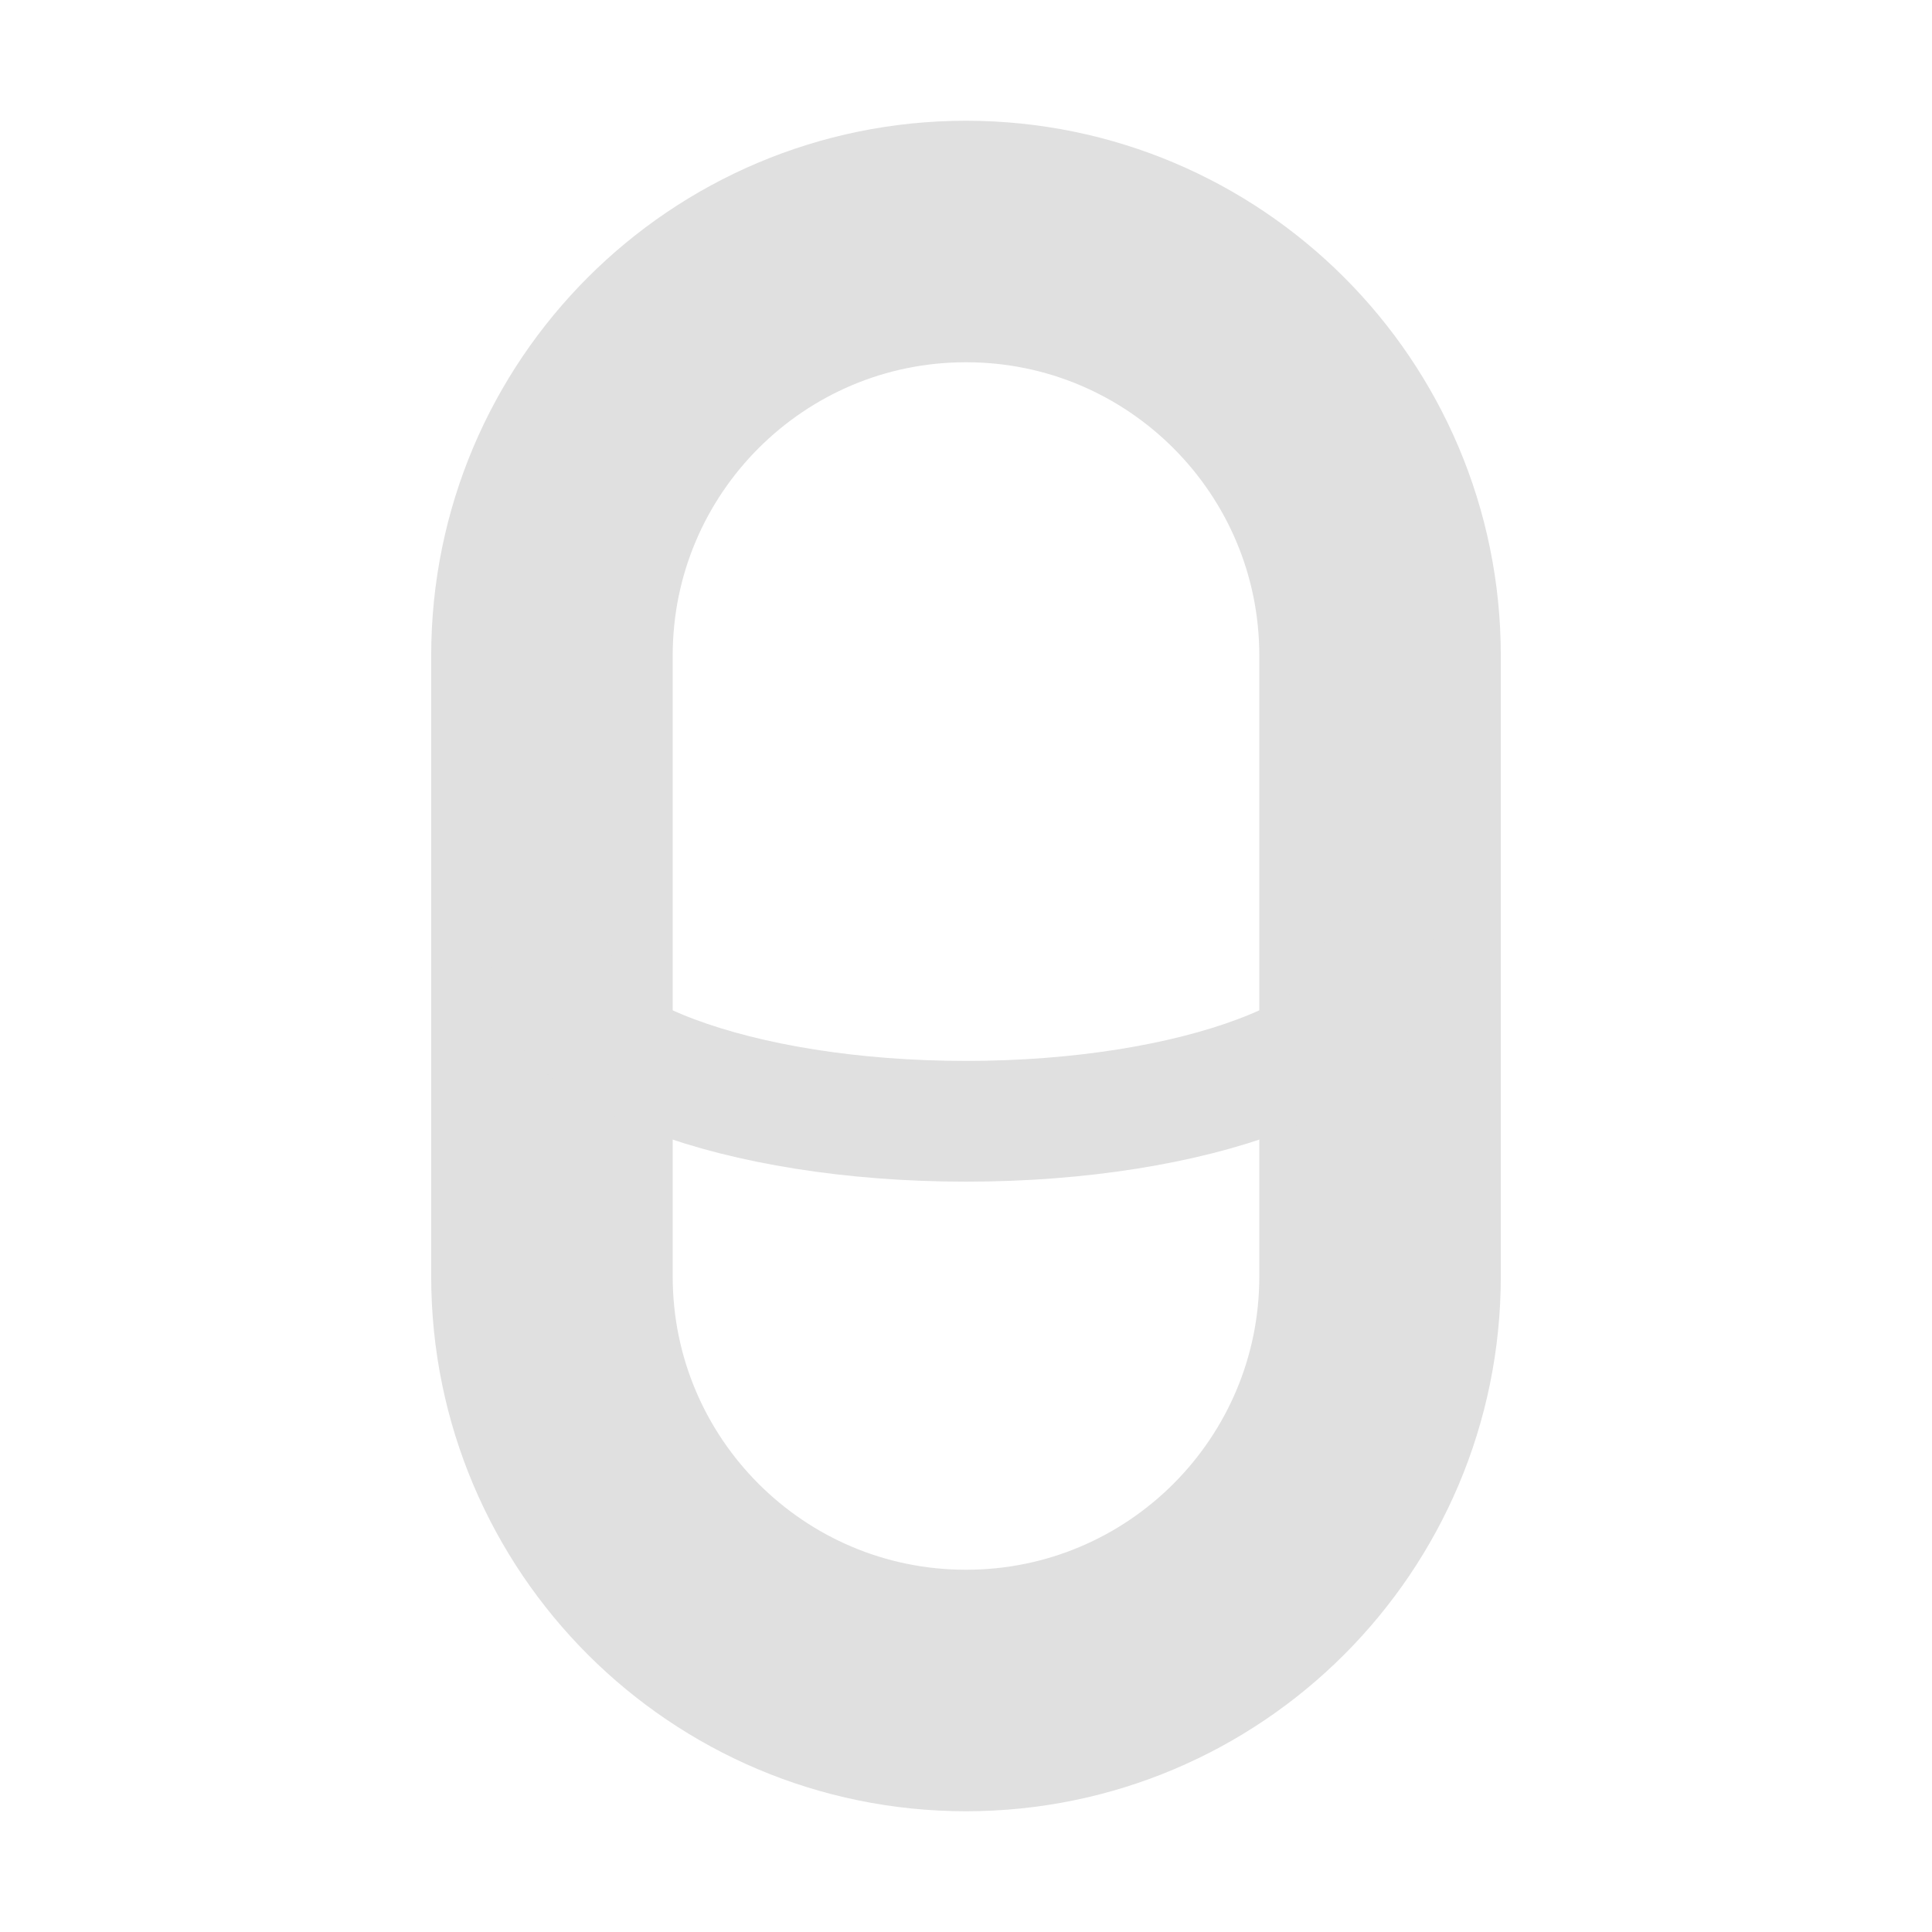
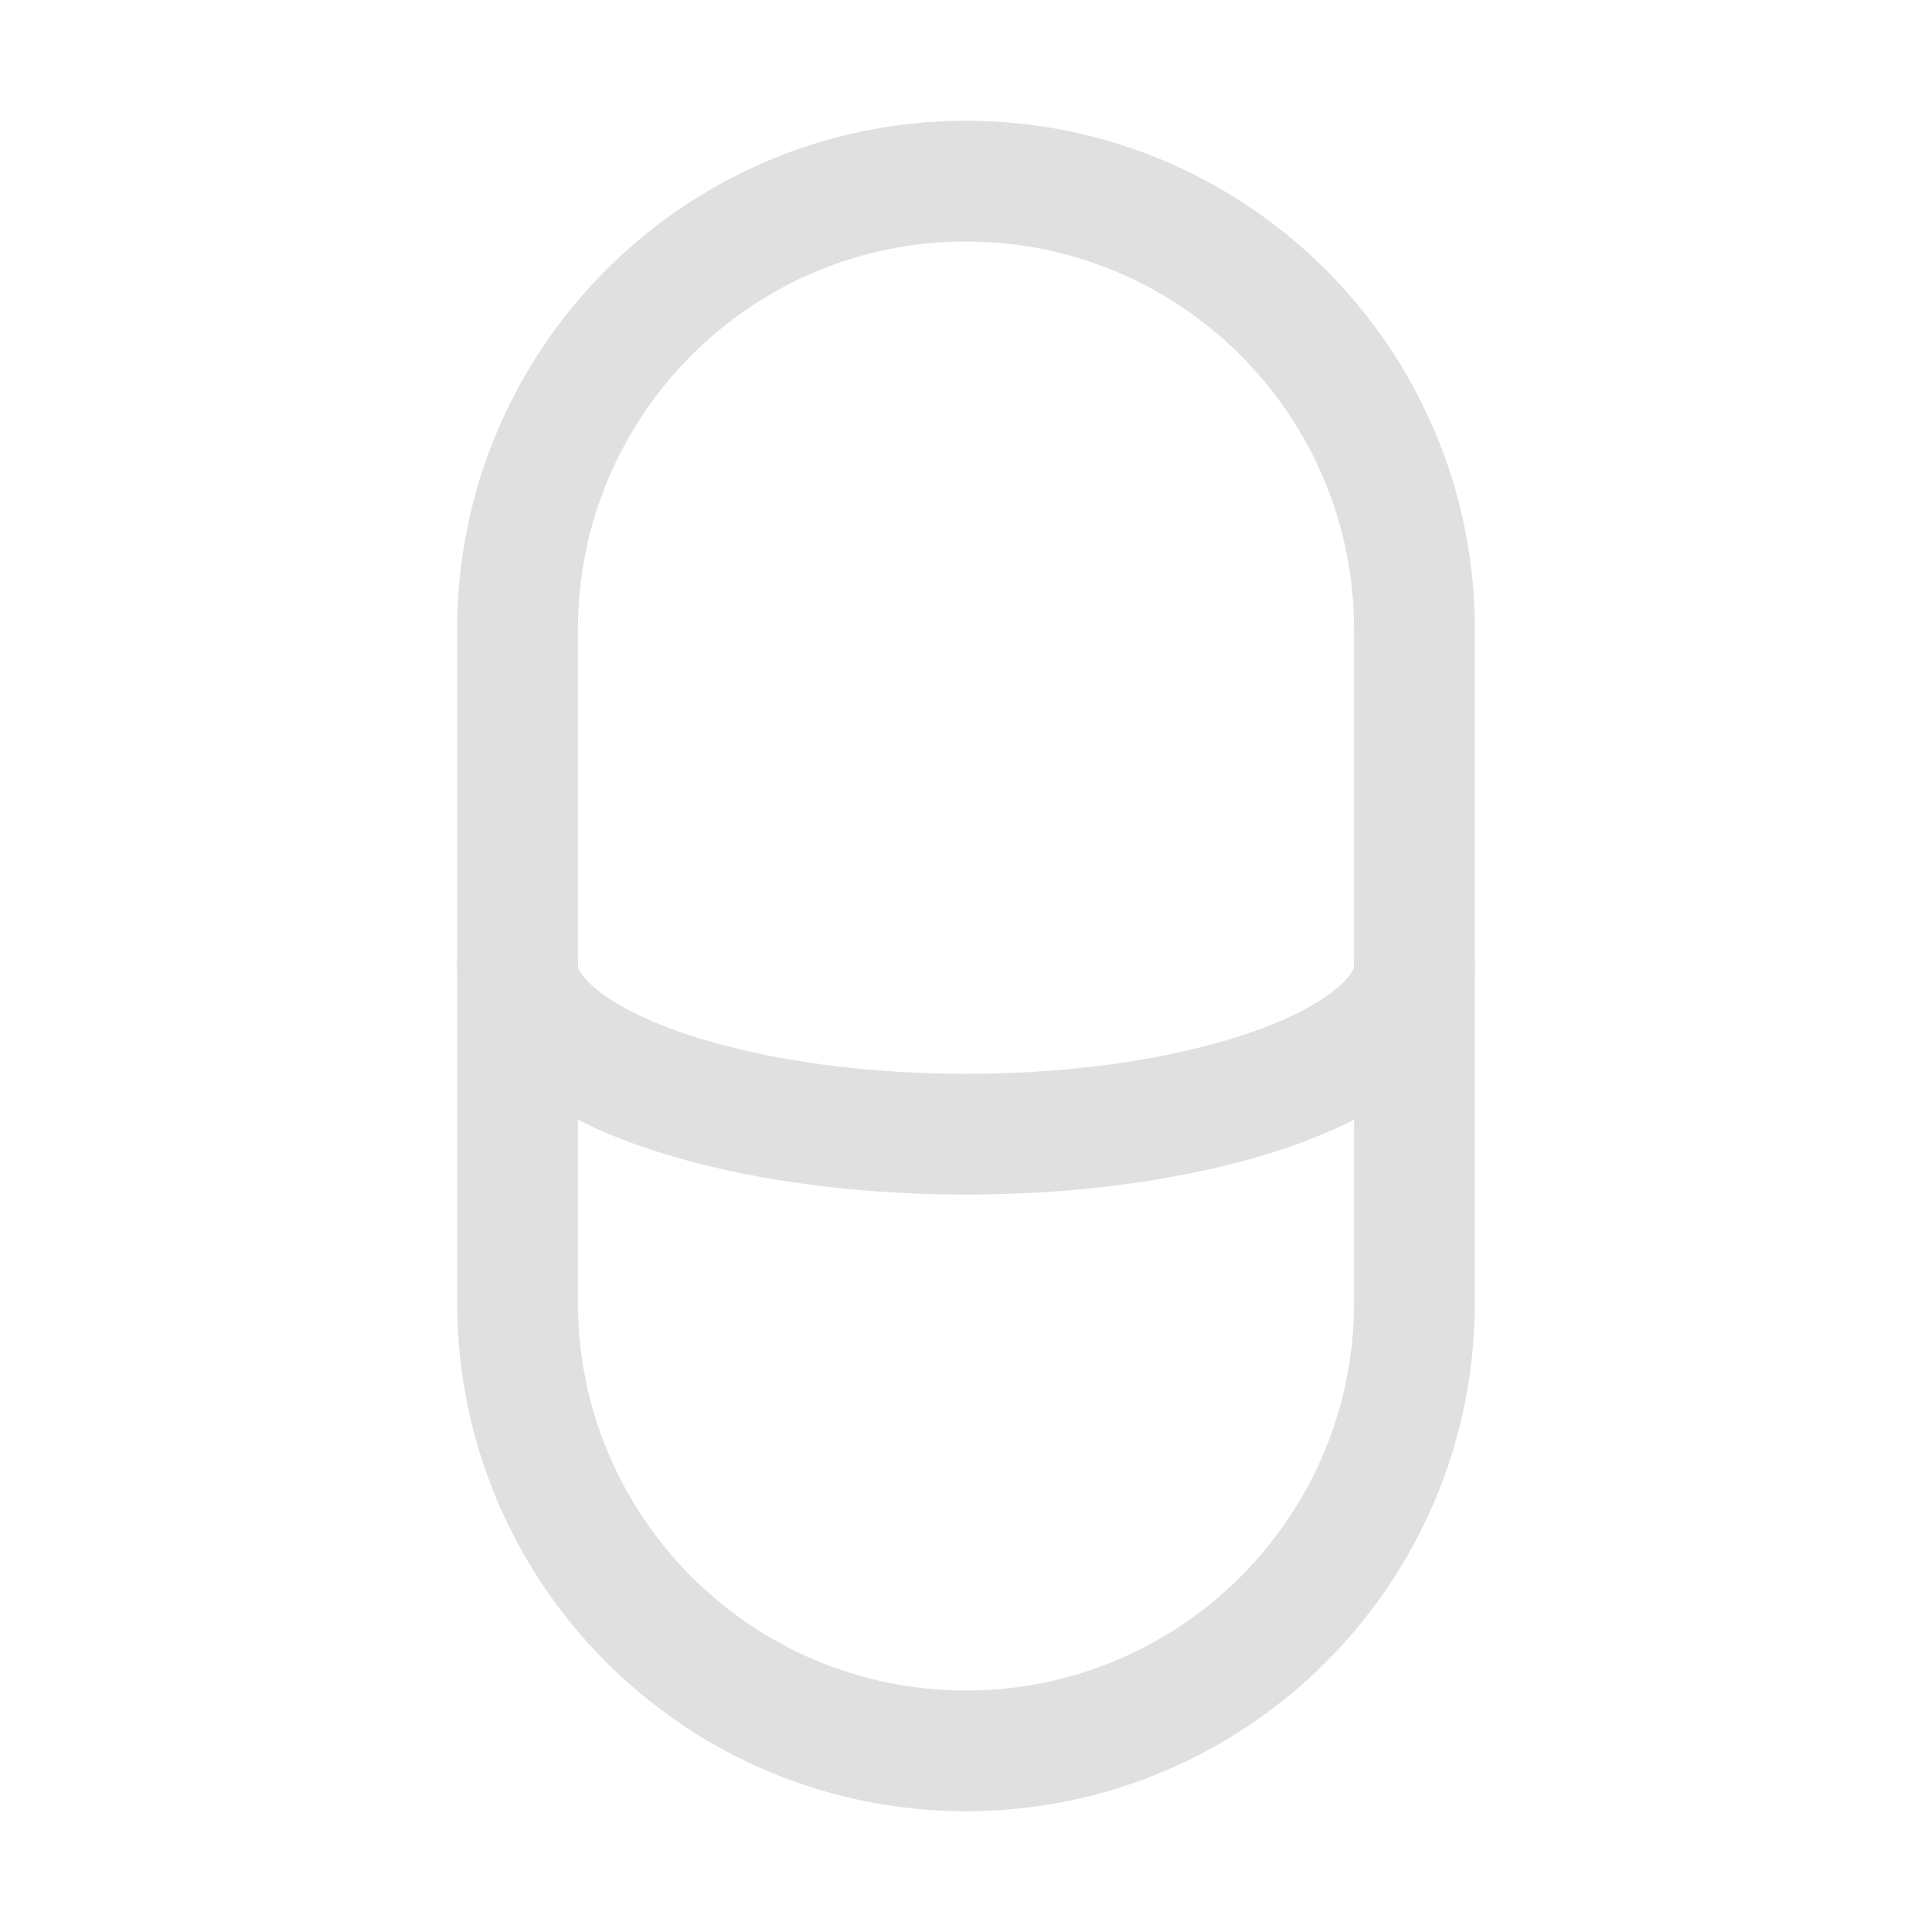
<svg xmlns="http://www.w3.org/2000/svg" width="16" height="16" viewBox="0 0 16 16">
-   <path fill="none" stroke="#e0e0e0" stroke-width="2" stroke-linecap="round" stroke-linejoin="round" d="M4.571 5.429A3.429 3.429 0 0 1 11.429 5.429L11.429 10.571A3.429 3.429 0 0 1 4.571 10.571Z" />
-   <path fill="none" stroke="#e0e0e0" stroke-width="1" stroke-linecap="round" stroke-linejoin="round" d="M4.571 8A3.429 1.286 0 0 0 11.429 8" />
+   <path fill="none" stroke="#e0e0e0" stroke-width="1" stroke-linecap="round" stroke-linejoin="round" d="M4.286 5.214A3.714 3.714 0 0 1 11.714 5.214L11.714 10.786A3.714 3.714 0 0 1 4.286 10.786Z" />
+   <path fill="none" stroke="#e0e0e0" stroke-width="1" stroke-linecap="round" stroke-linejoin="round" d="M4.286 8A3.714 1.393 0 0 0 11.714 8" />
</svg>
